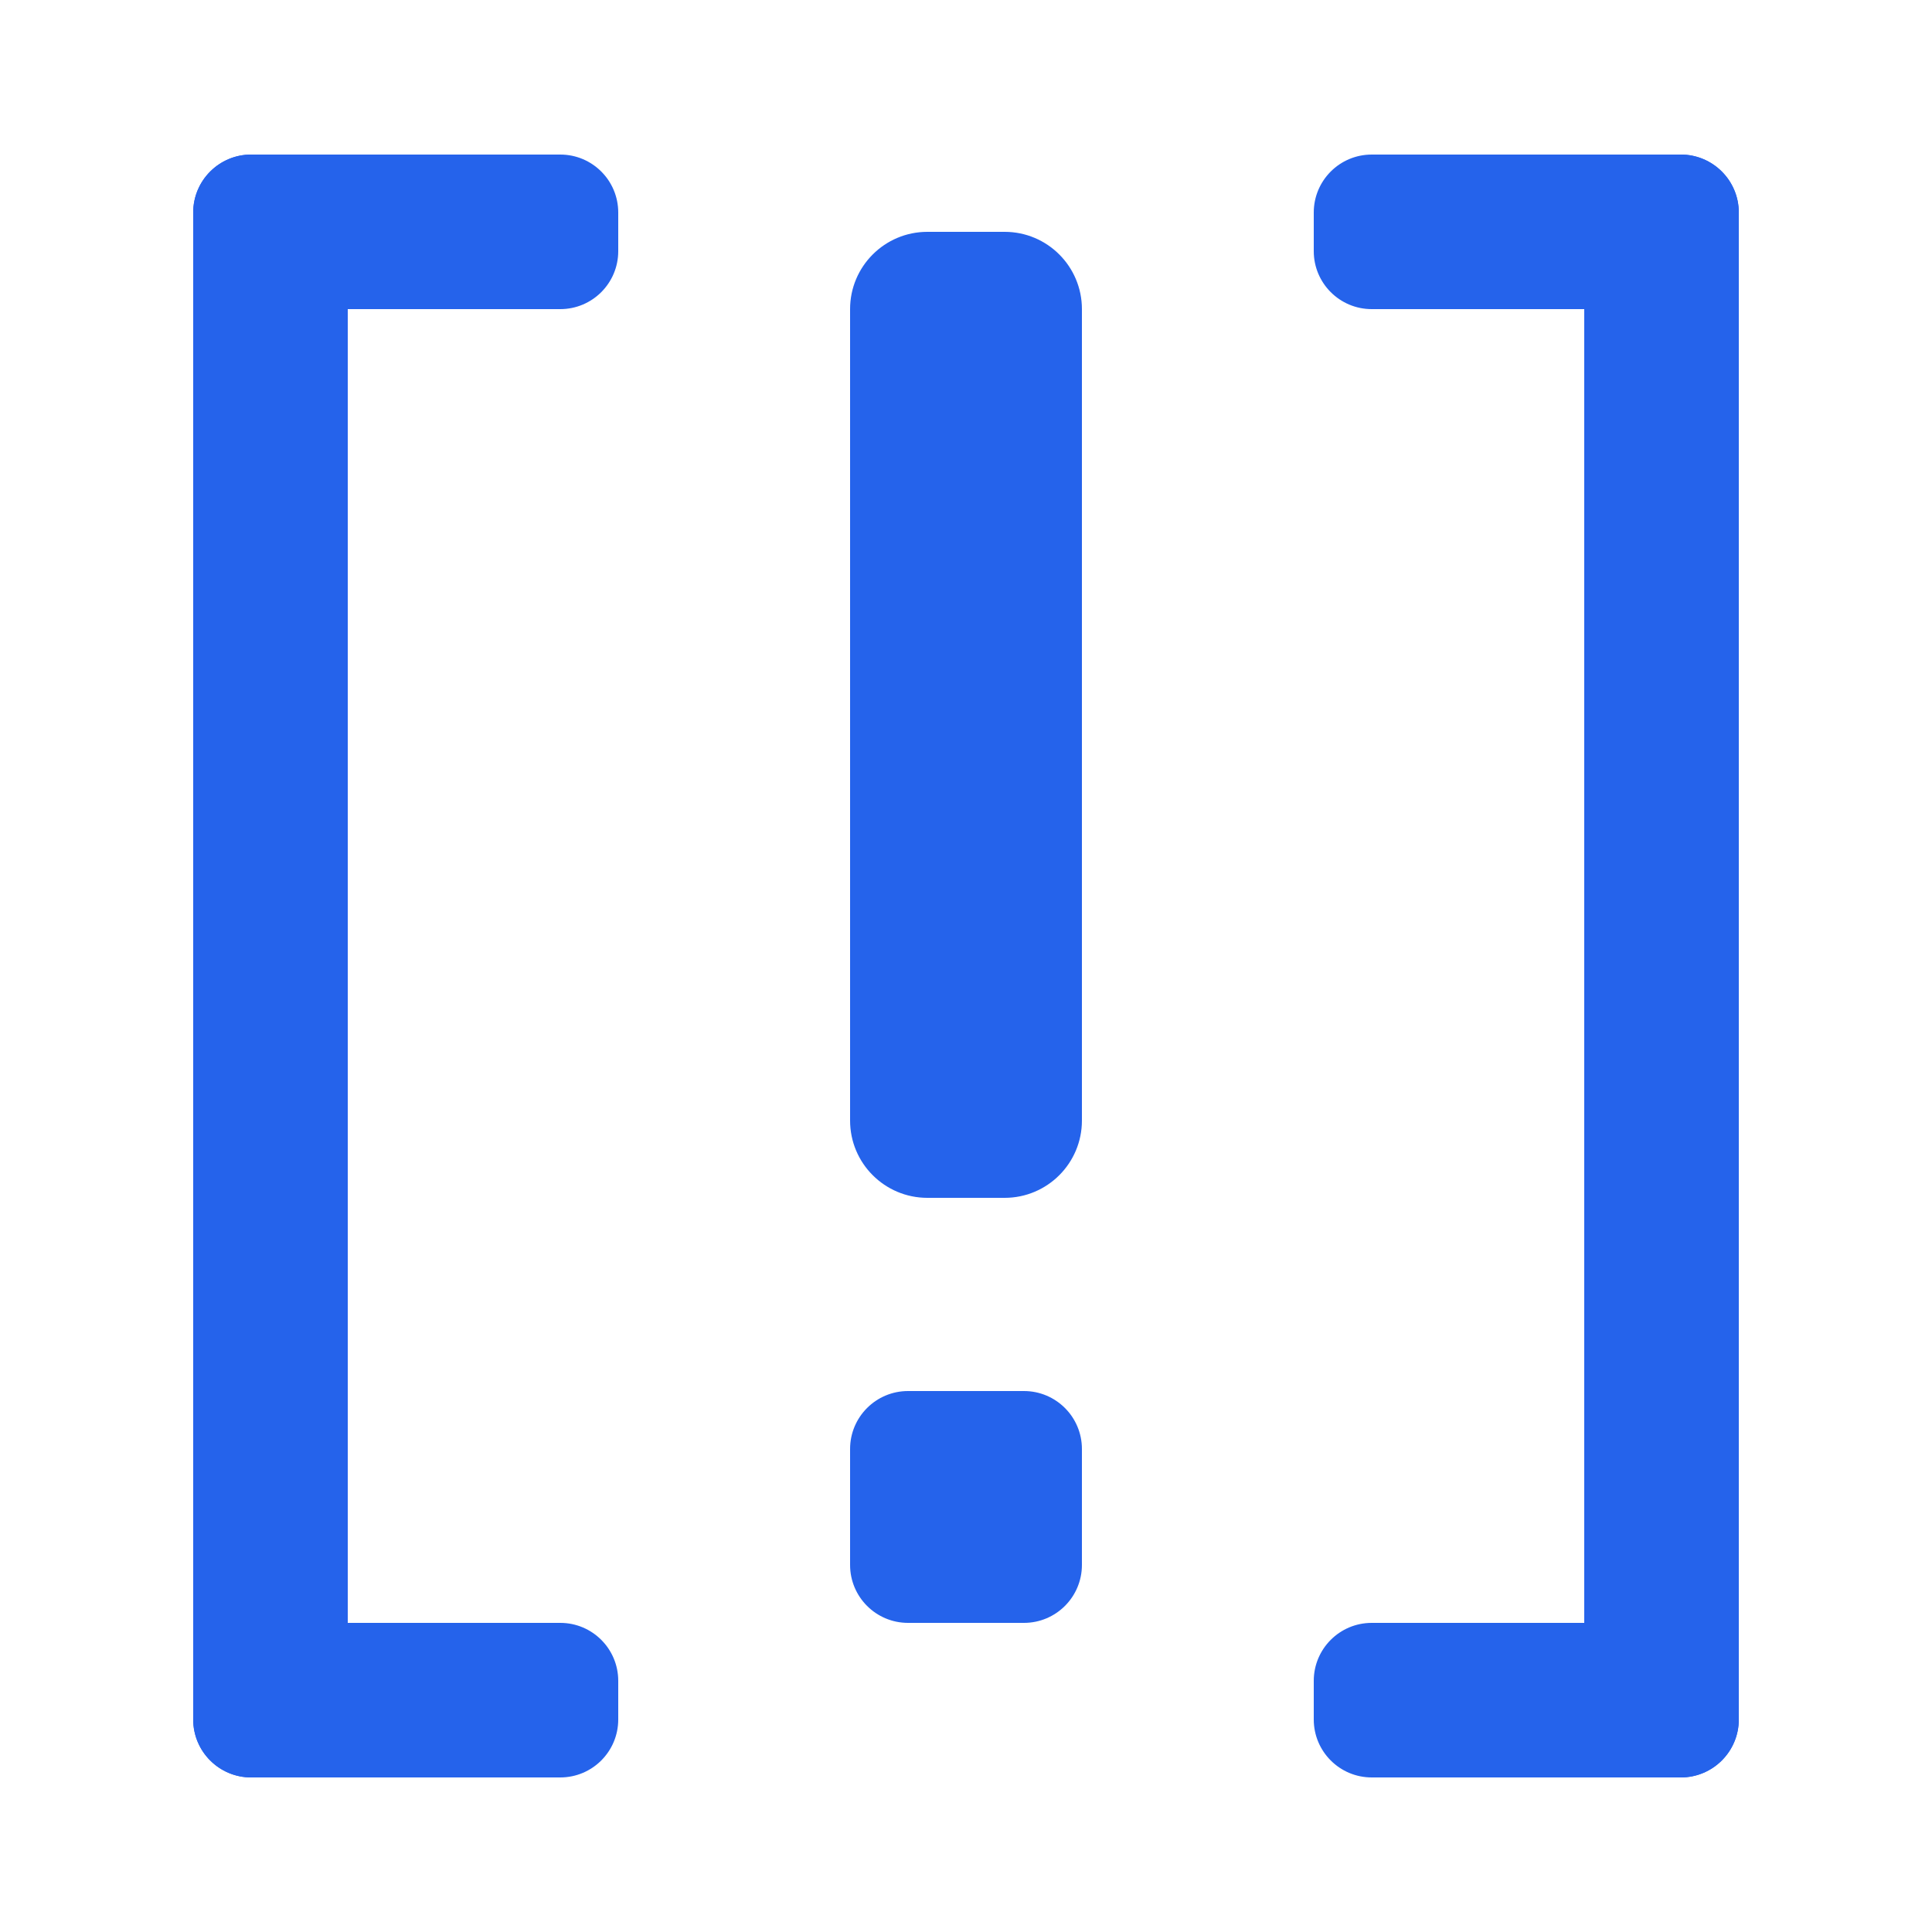
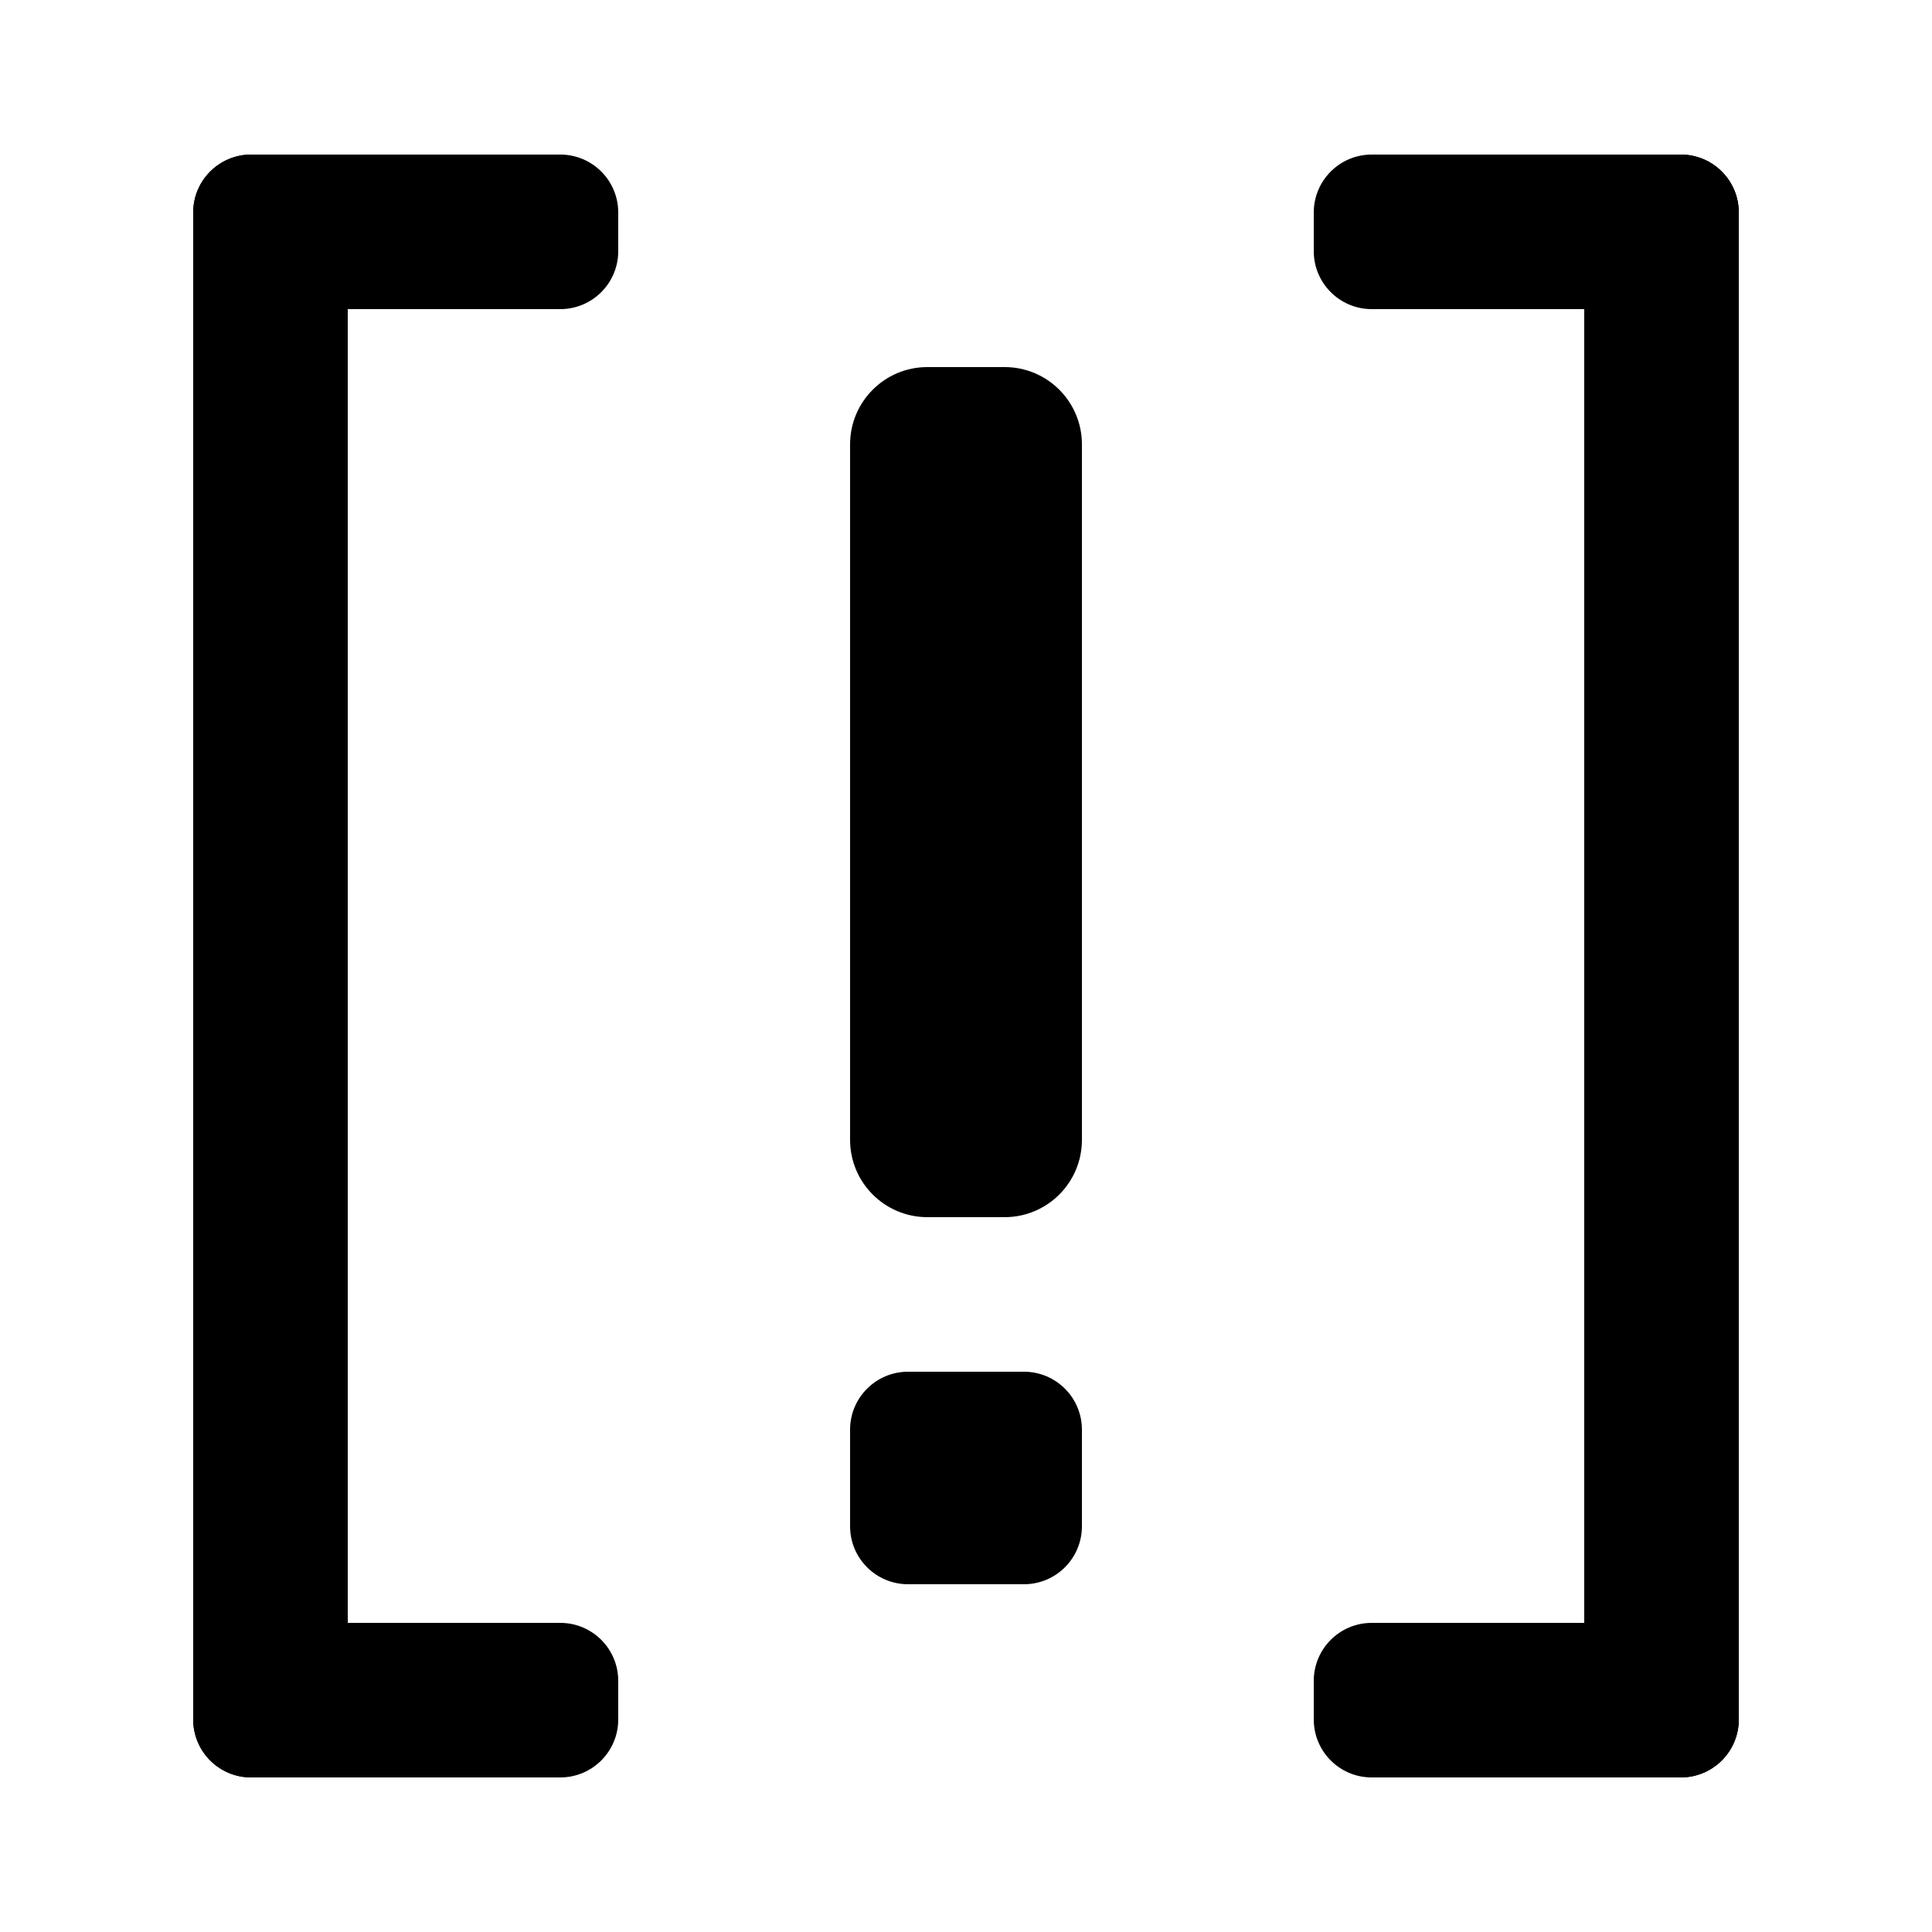
<svg xmlns="http://www.w3.org/2000/svg" viewBox="0 0 100 100">
-   <style>
-         rect { fill: #2563eb; }
-         @media (prefers-color-scheme: dark) {
-             rect { fill: #93c5fd; }
-         }
-     </style>
  <rect x="10" y="8" width="8" height="84" rx="3" />
  <rect x="10" y="8" width="22" height="8" rx="3" />
  <rect x="10" y="84" width="22" height="8" rx="3" />
  <rect x="82" y="8" width="8" height="84" rx="3" />
  <rect x="68" y="8" width="22" height="8" rx="3" />
  <rect x="68" y="84" width="22" height="8" rx="3" />
-   <rect x="44" y="12" width="12" height="50" rx="4" />
-   <rect x="44" y="72" width="12" height="12" rx="3" />
+   <rect x="44" y="19" width="12" height="44" rx="4" />
+   <rect x="44" y="71" width="12" height="11" rx="3" />
</svg>
